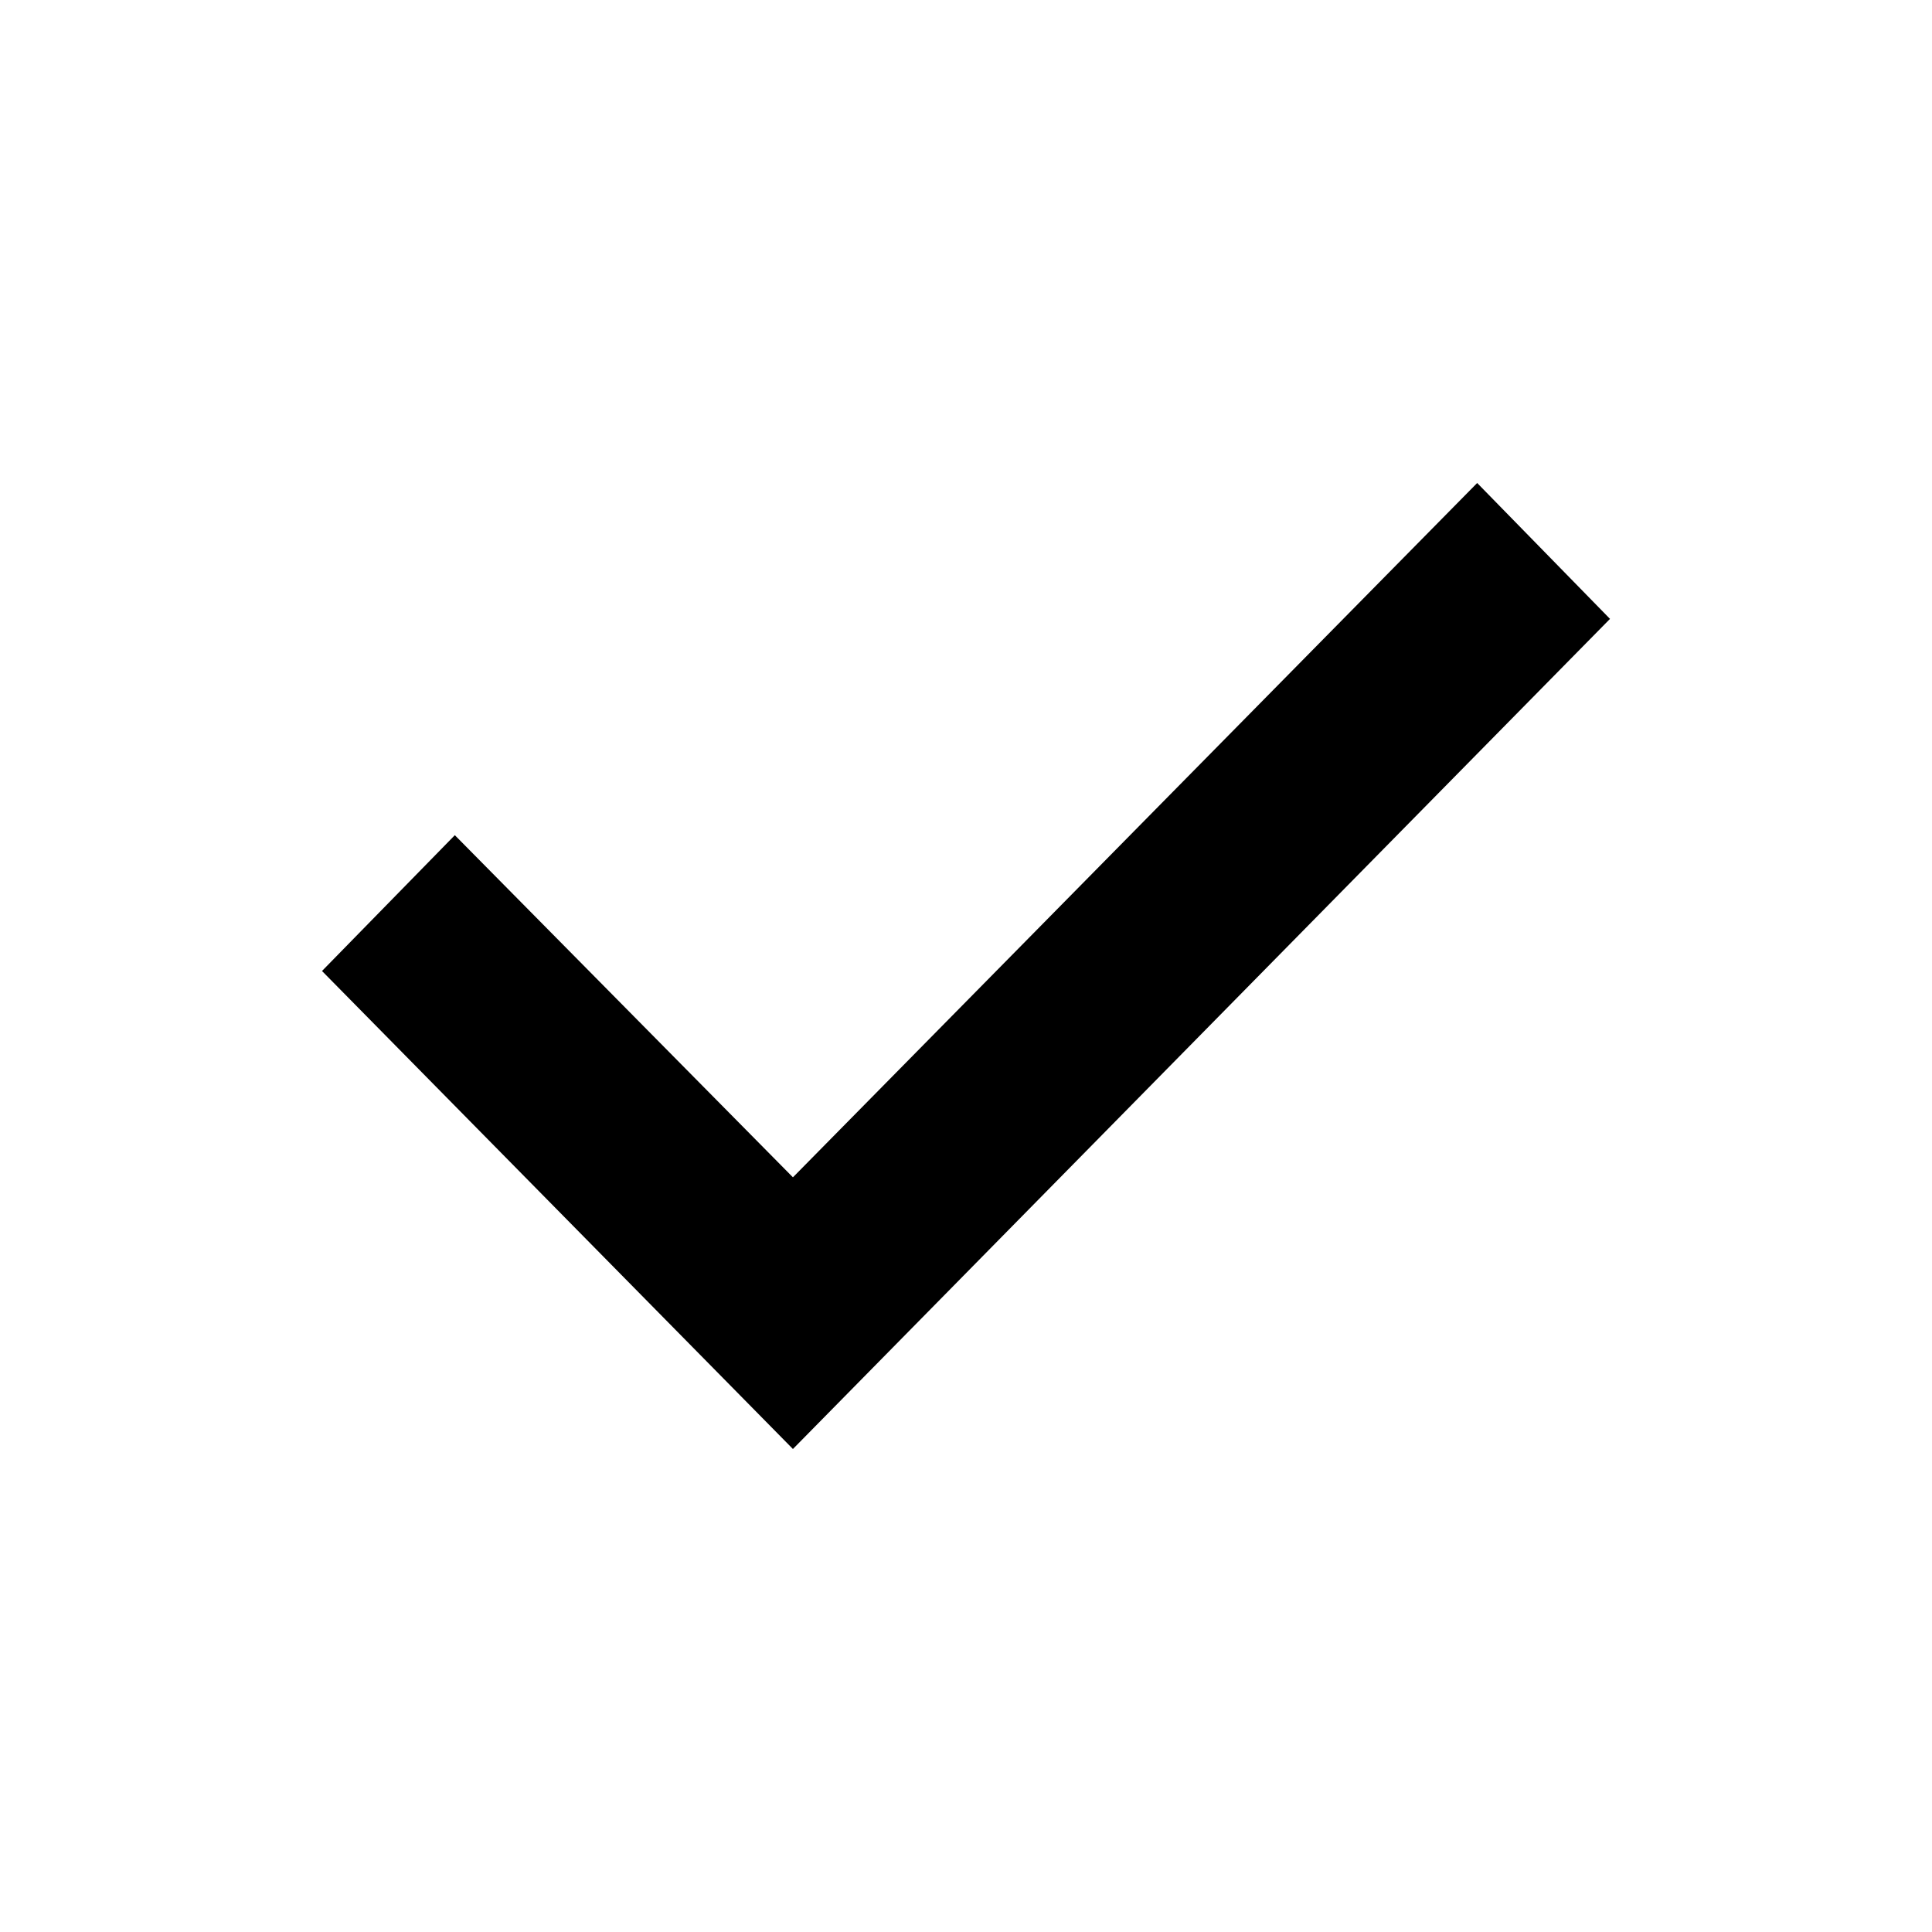
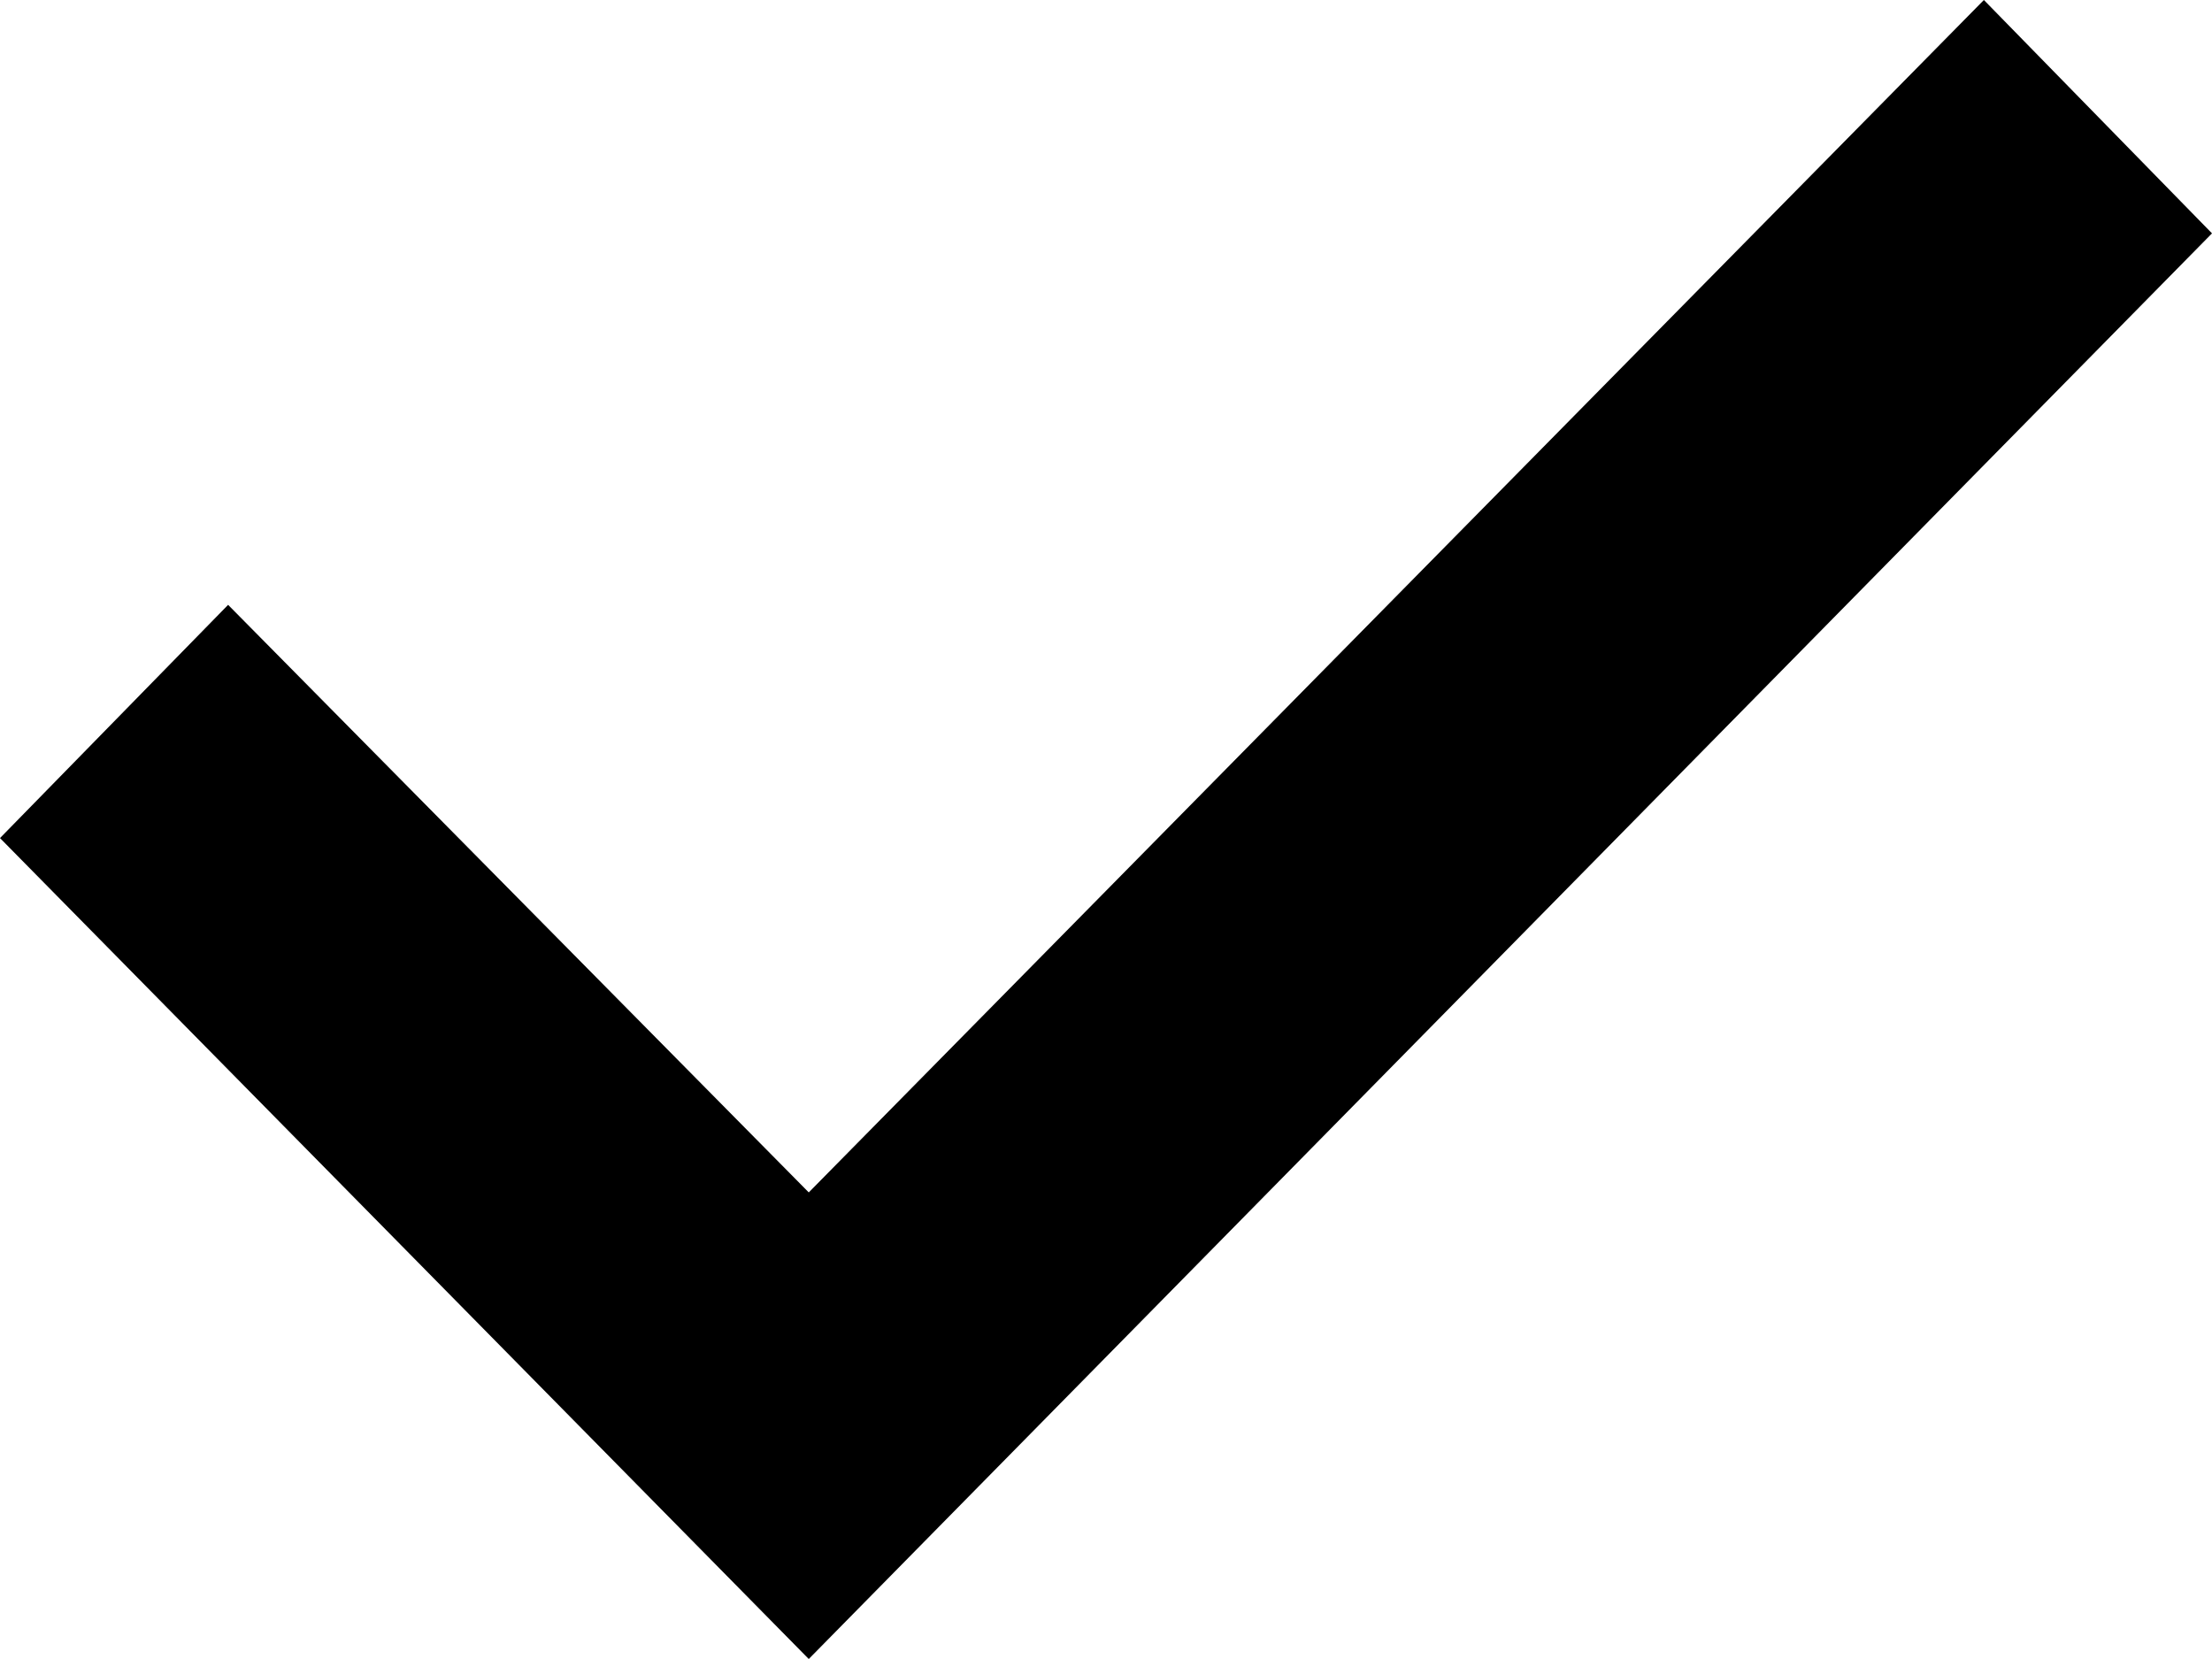
- <svg xmlns="http://www.w3.org/2000/svg" width="24" height="24" viewBox="0 0 24 24" fill="currentColor">
-   <path d="M9.85 14.625L5.65 10.375L4 12.062L9.85 18L20 7.688L18.35 6L9.85 14.625Z" fill="currentColor" />
+ <svg xmlns="http://www.w3.org/2000/svg" width="16" height="12" viewBox="0 0 16 12" fill="currentColor">
+   <path d="M5.85 8.625L1.65 4.375L0 6.062L5.85 12L16 1.688L14.35 0L5.85 8.625Z" fill="currentColor" />
</svg>
